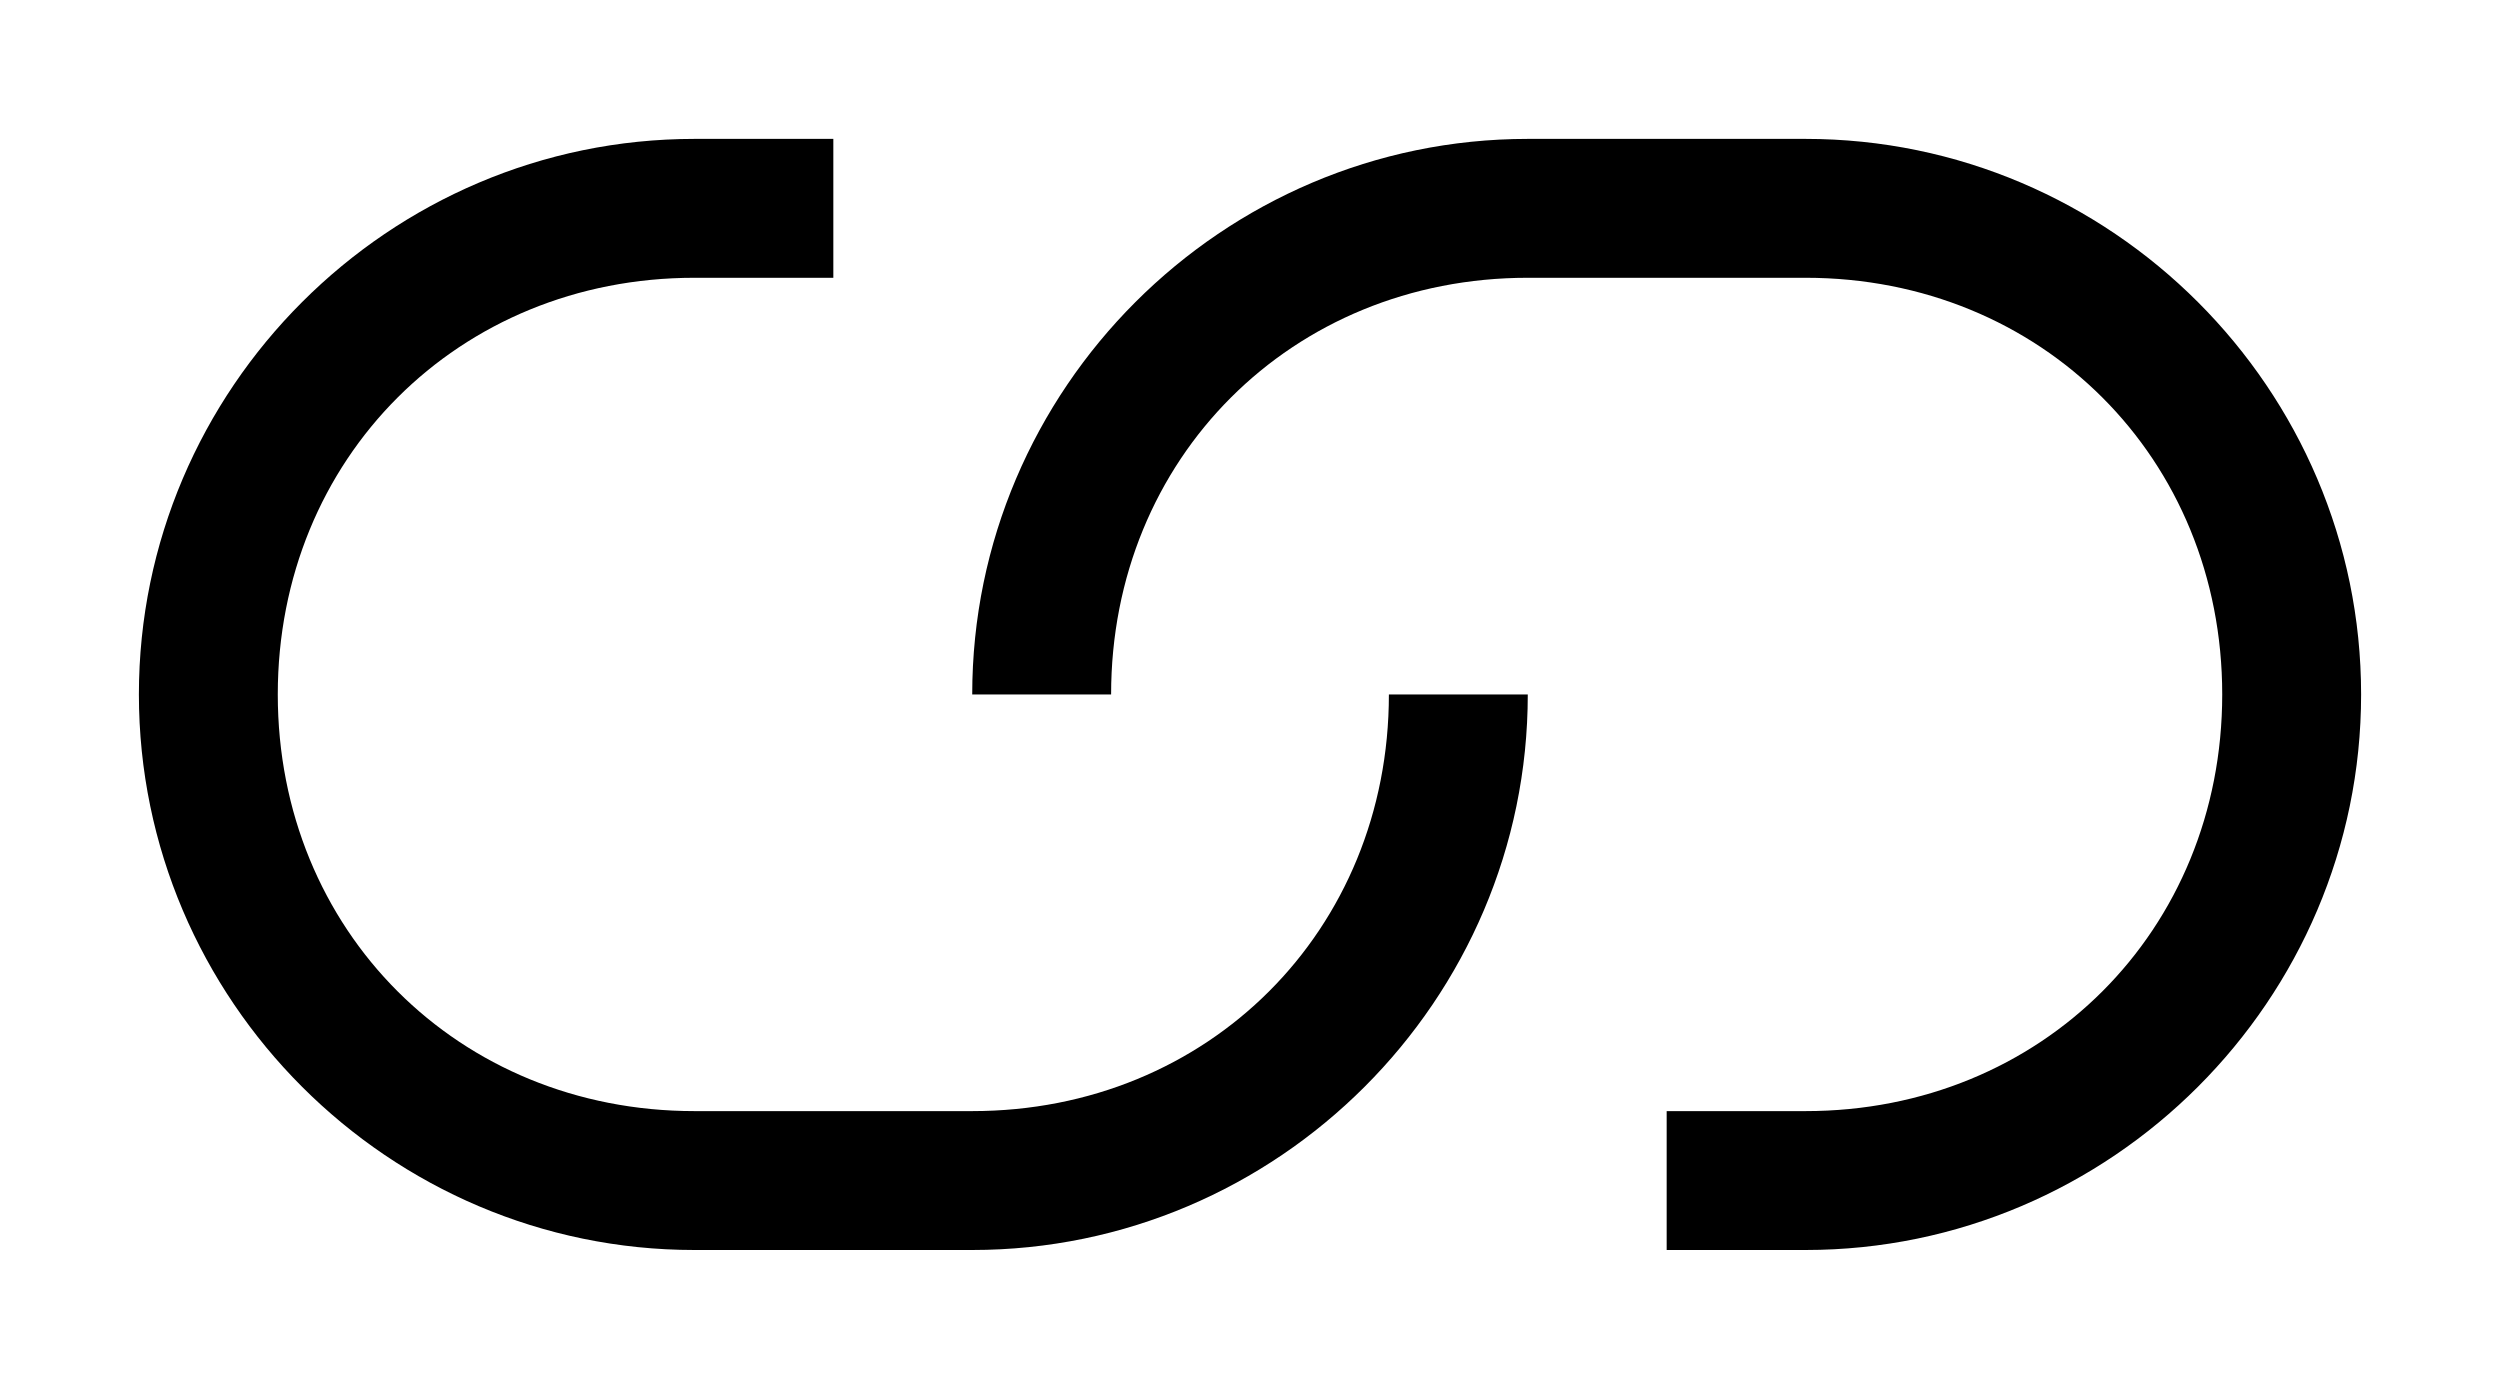
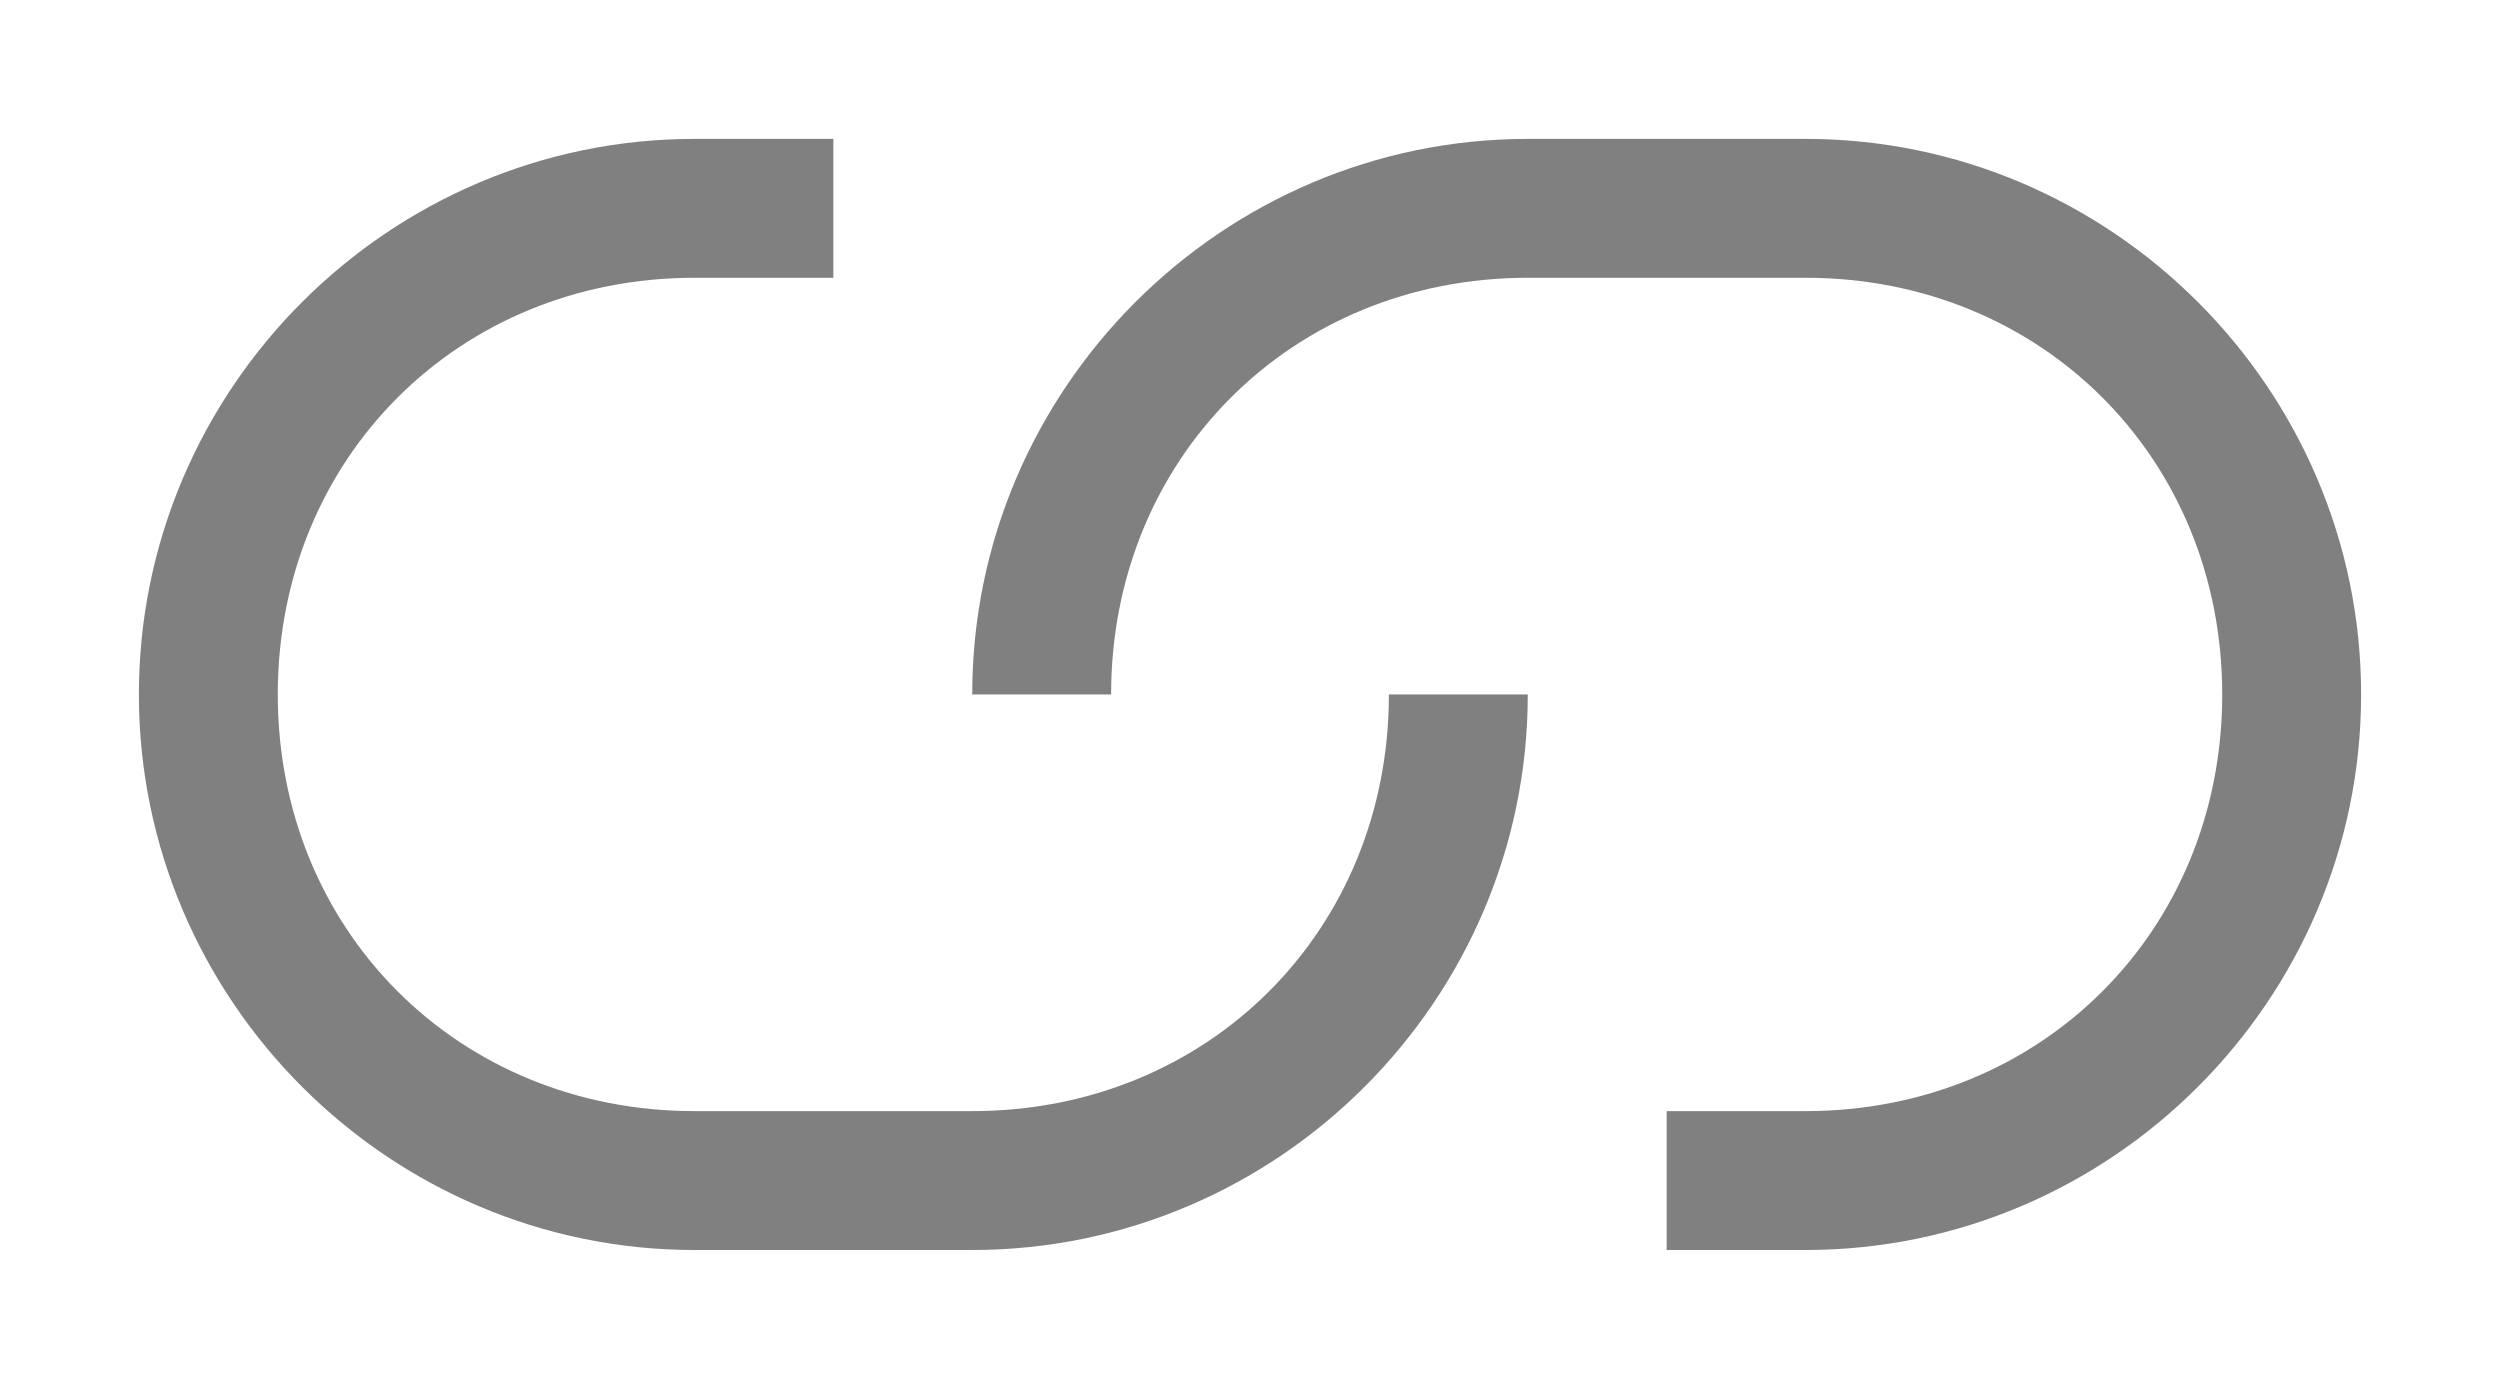
- <svg xmlns="http://www.w3.org/2000/svg" version="1.1" id="Layer_1" x="0px" y="0px" viewBox="0 0 18 10" style="enable-background:new 0 0 18 10;" xml:space="preserve">
+ <svg xmlns="http://www.w3.org/2000/svg" version="1.1" id="Layer_1" x="0px" y="0px" viewBox="0 0 18 10" style="enable-background:new 0 0 18 10;" xml:space="preserve" fill="grey">
  <path d="M7,8H5C3.3,8,2,6.7,2,5s1.3-3,3-3h1V1H5C2.8,1,1,2.8,1,5s1.8,4,4,4h2c2.2,0,4-1.8,4-4h-1C10,6.7,8.7,8,7,8z M13,1h-2  C8.8,1,7,2.8,7,5h1c0-1.7,1.3-3,3-3h2c1.7,0,3,1.3,3,3s-1.3,3-3,3h-1v1h1c2.2,0,4-1.8,4-4S15.2,1,13,1z" />
</svg>
